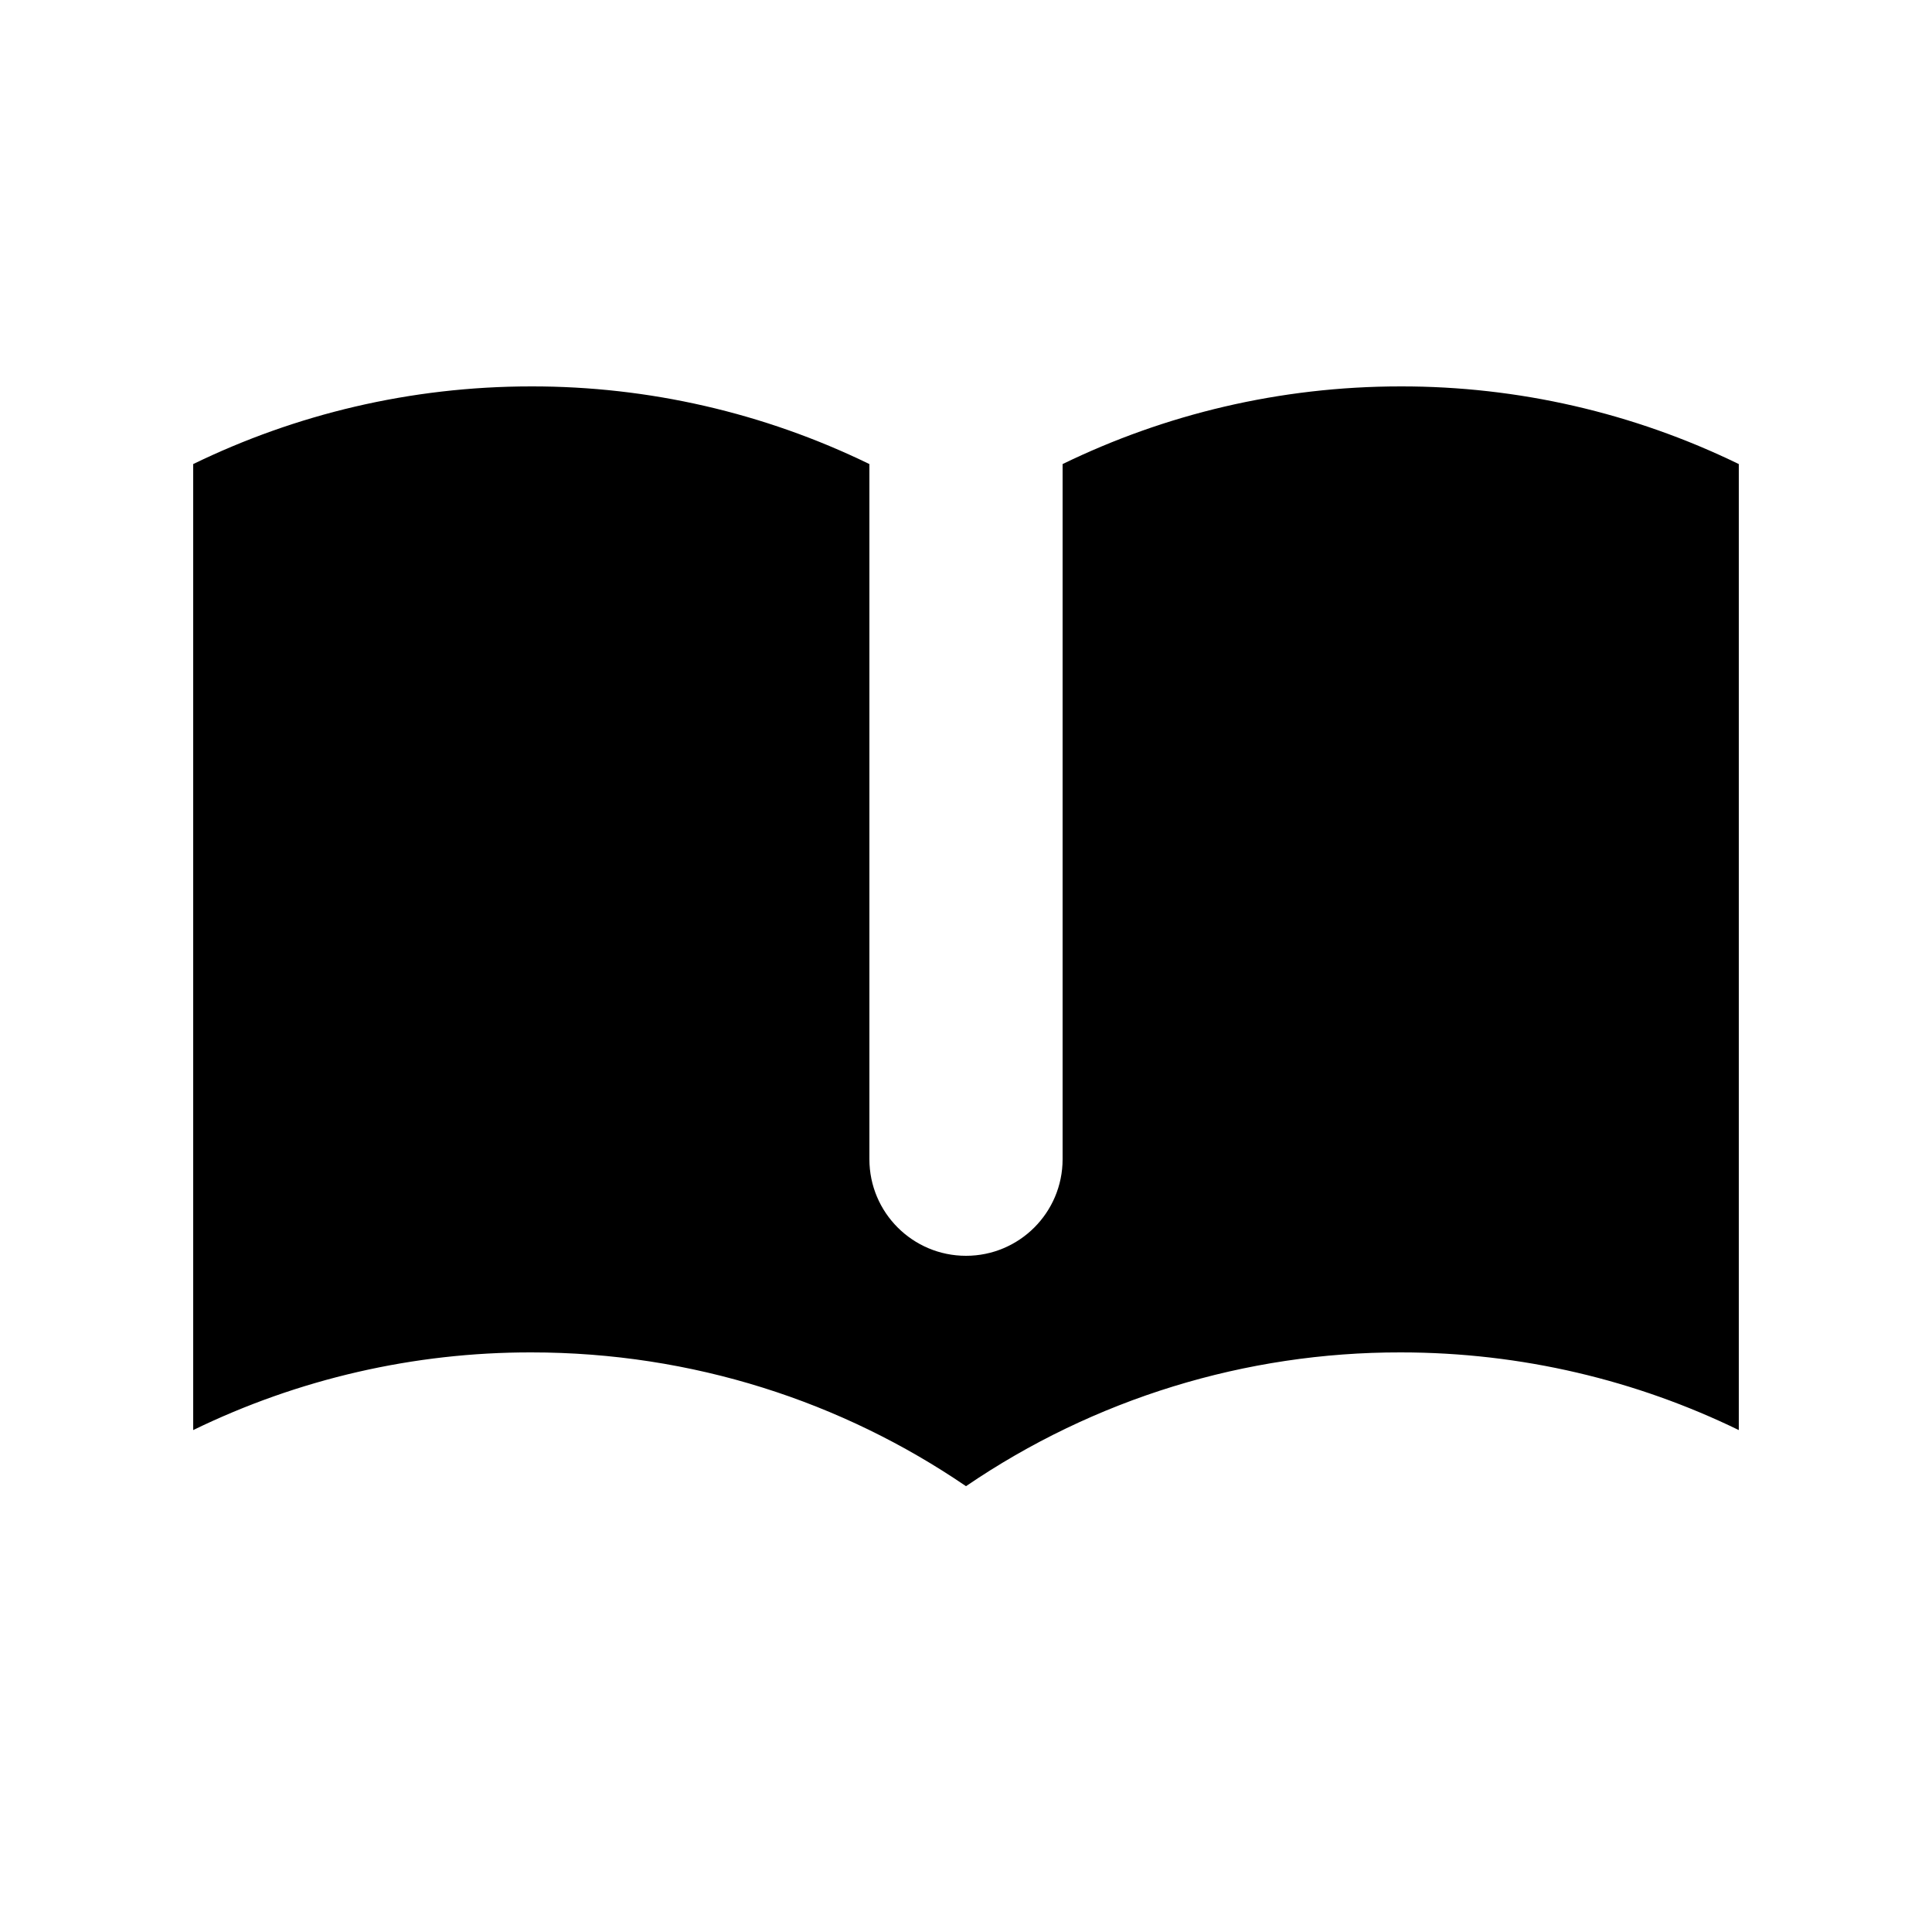
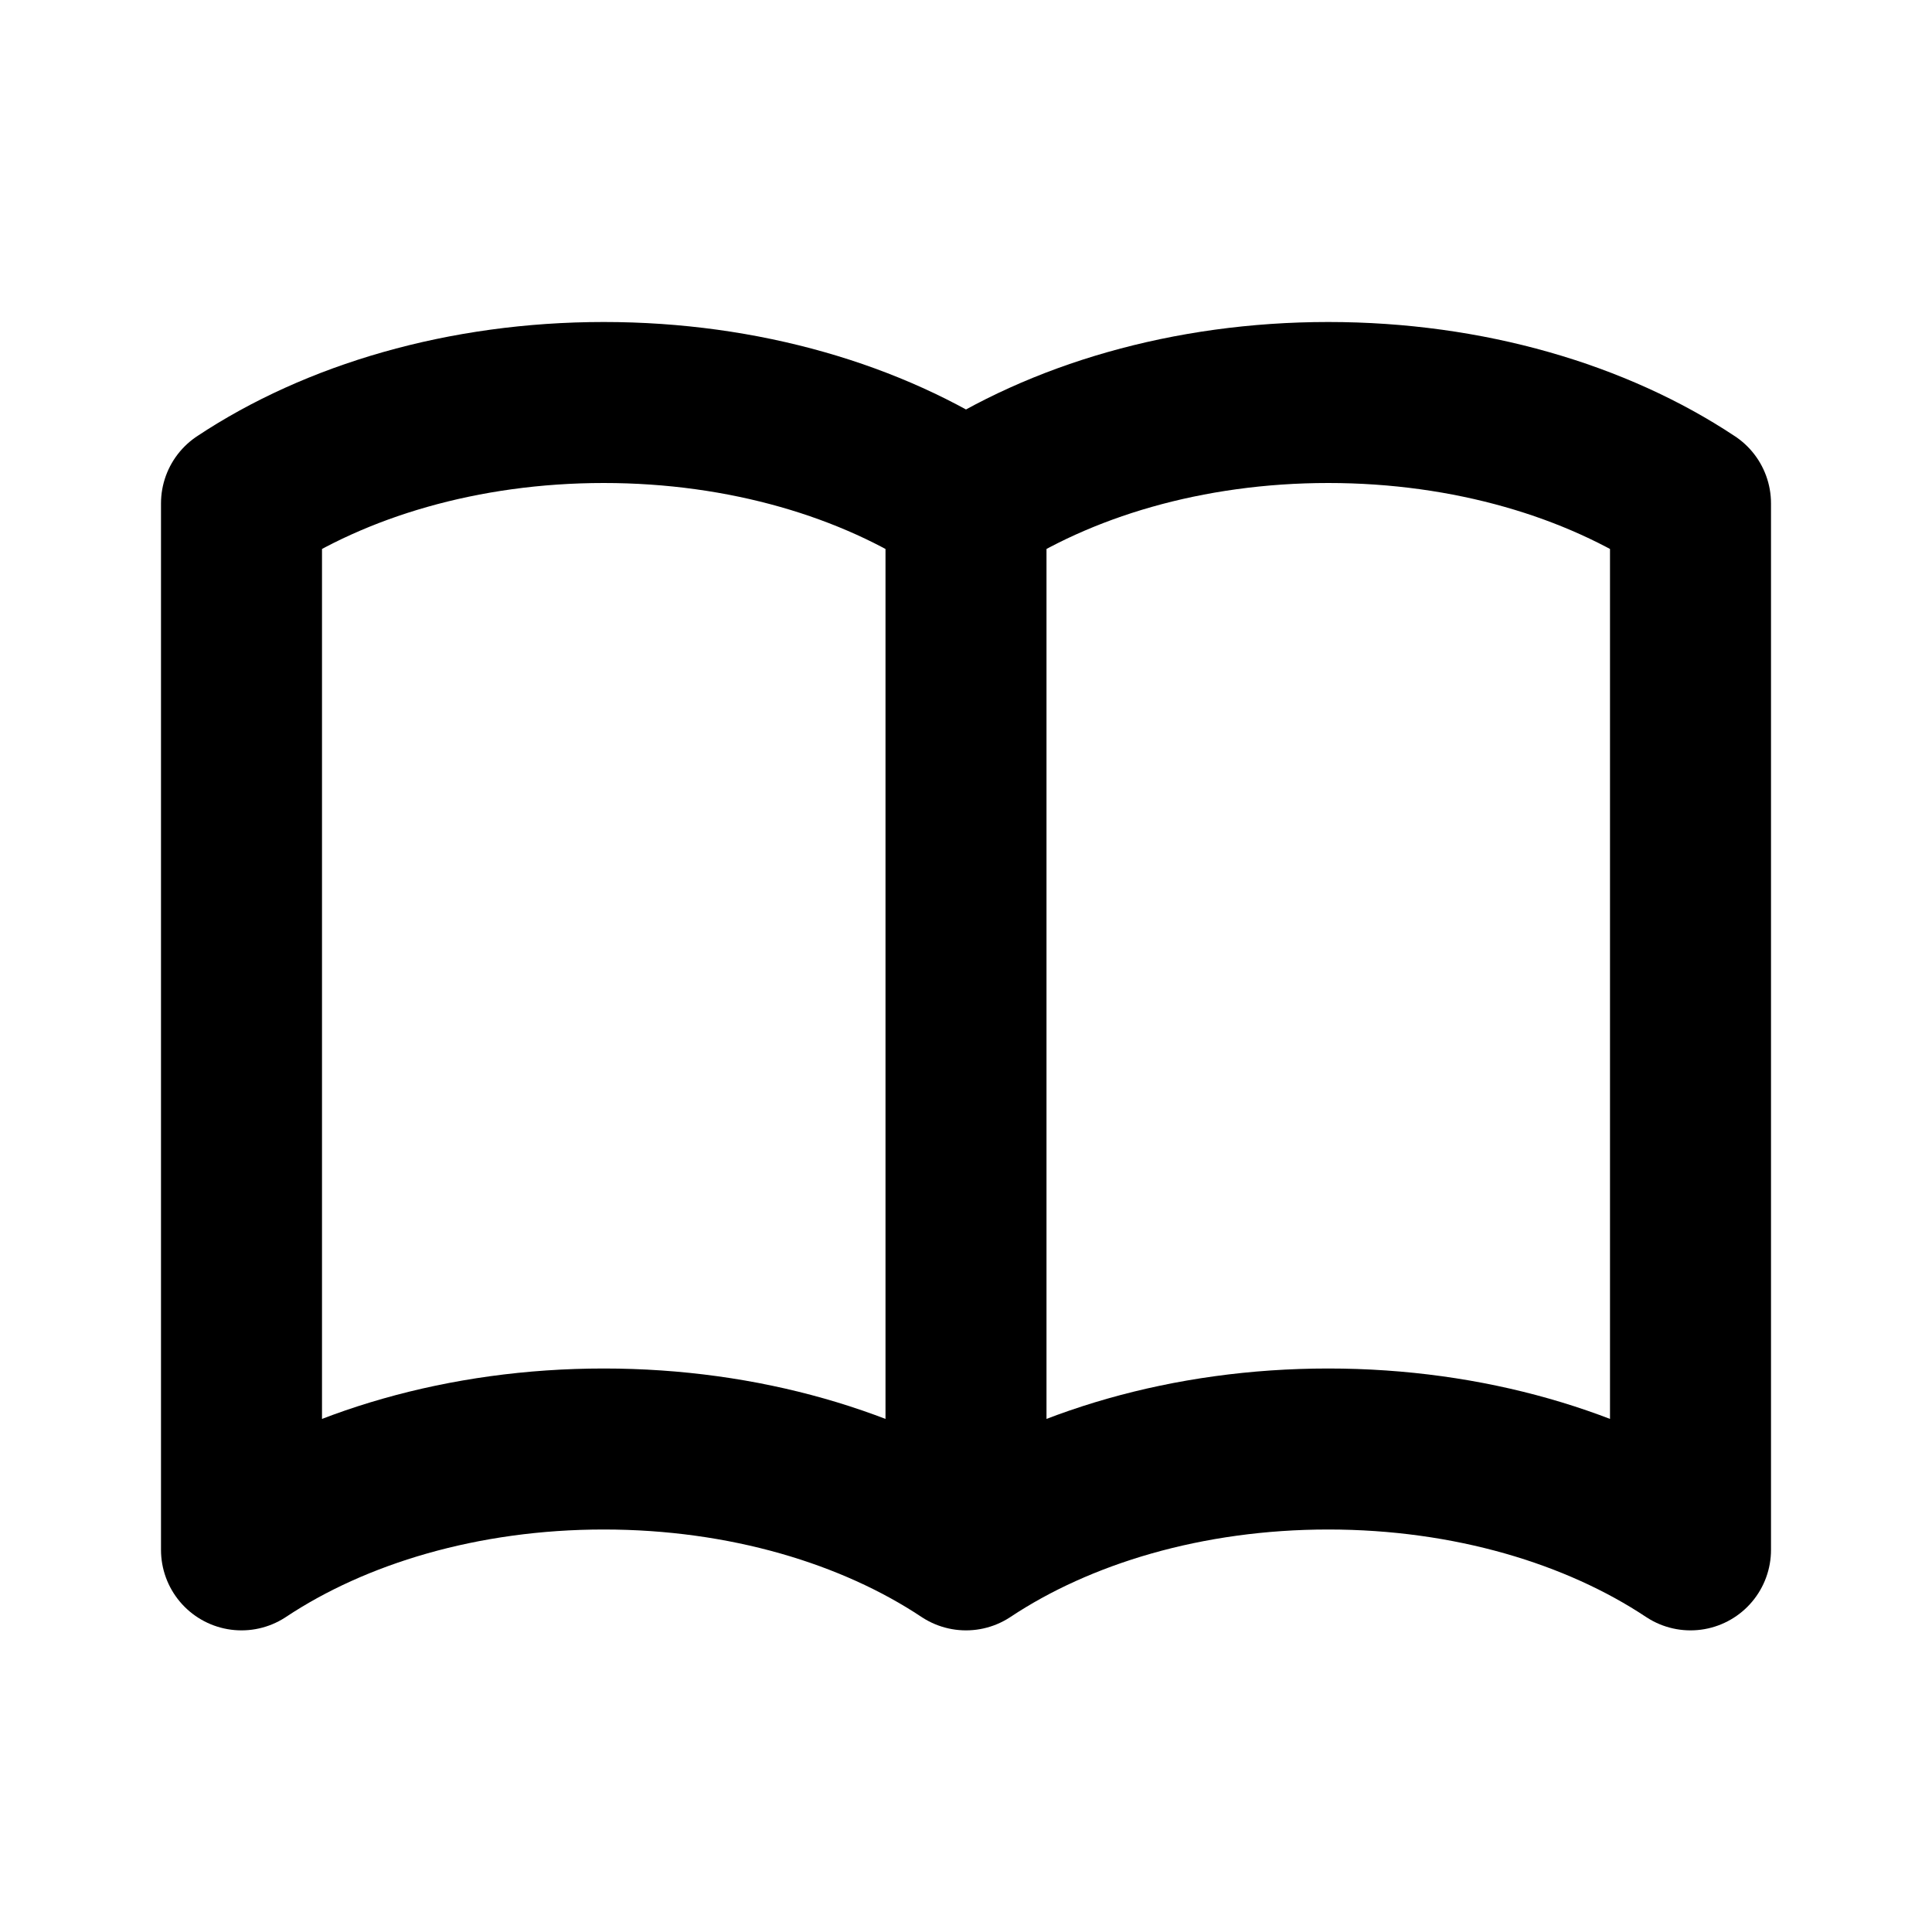
- <svg xmlns="http://www.w3.org/2000/svg" width="72" height="72" viewBox="0 0 20 20" fill="currentColor">
-   <path d="M9 4.804A7.968 7.968 0 005.5 4c-1.255 0-2.443.29-3.5.804v10A7.969 7.969 0 015.5 14c1.669 0 3.218.51 4.5 1.385A7.962 7.962 0 0114.5 14c1.255 0 2.443.29 3.5.804v-10A7.968 7.968 0 0014.5 4c-1.255 0-2.443.29-3.5.804V12a1 1 0 11-2 0V4.804z" />
+ <svg xmlns="http://www.w3.org/2000/svg" width="72" height="72" fill="none" viewBox="0 0 24 24" stroke="currentColor" stroke-width="2">
+   <path stroke-linecap="round" stroke-linejoin="round" d="M12 6.253v13m0-13C10.832 5.477 9.246 5 7.5 5S4.168 5.477 3 6.253v13C4.168 18.477 5.754 18 7.5 18s3.332.477 4.5 1.253m0-13C13.168 5.477 14.754 5 16.5 5c1.747 0 3.332.477 4.5 1.253v13C19.832 18.477 18.247 18 16.5 18c-1.746 0-3.332.477-4.5 1.253" />
</svg>
